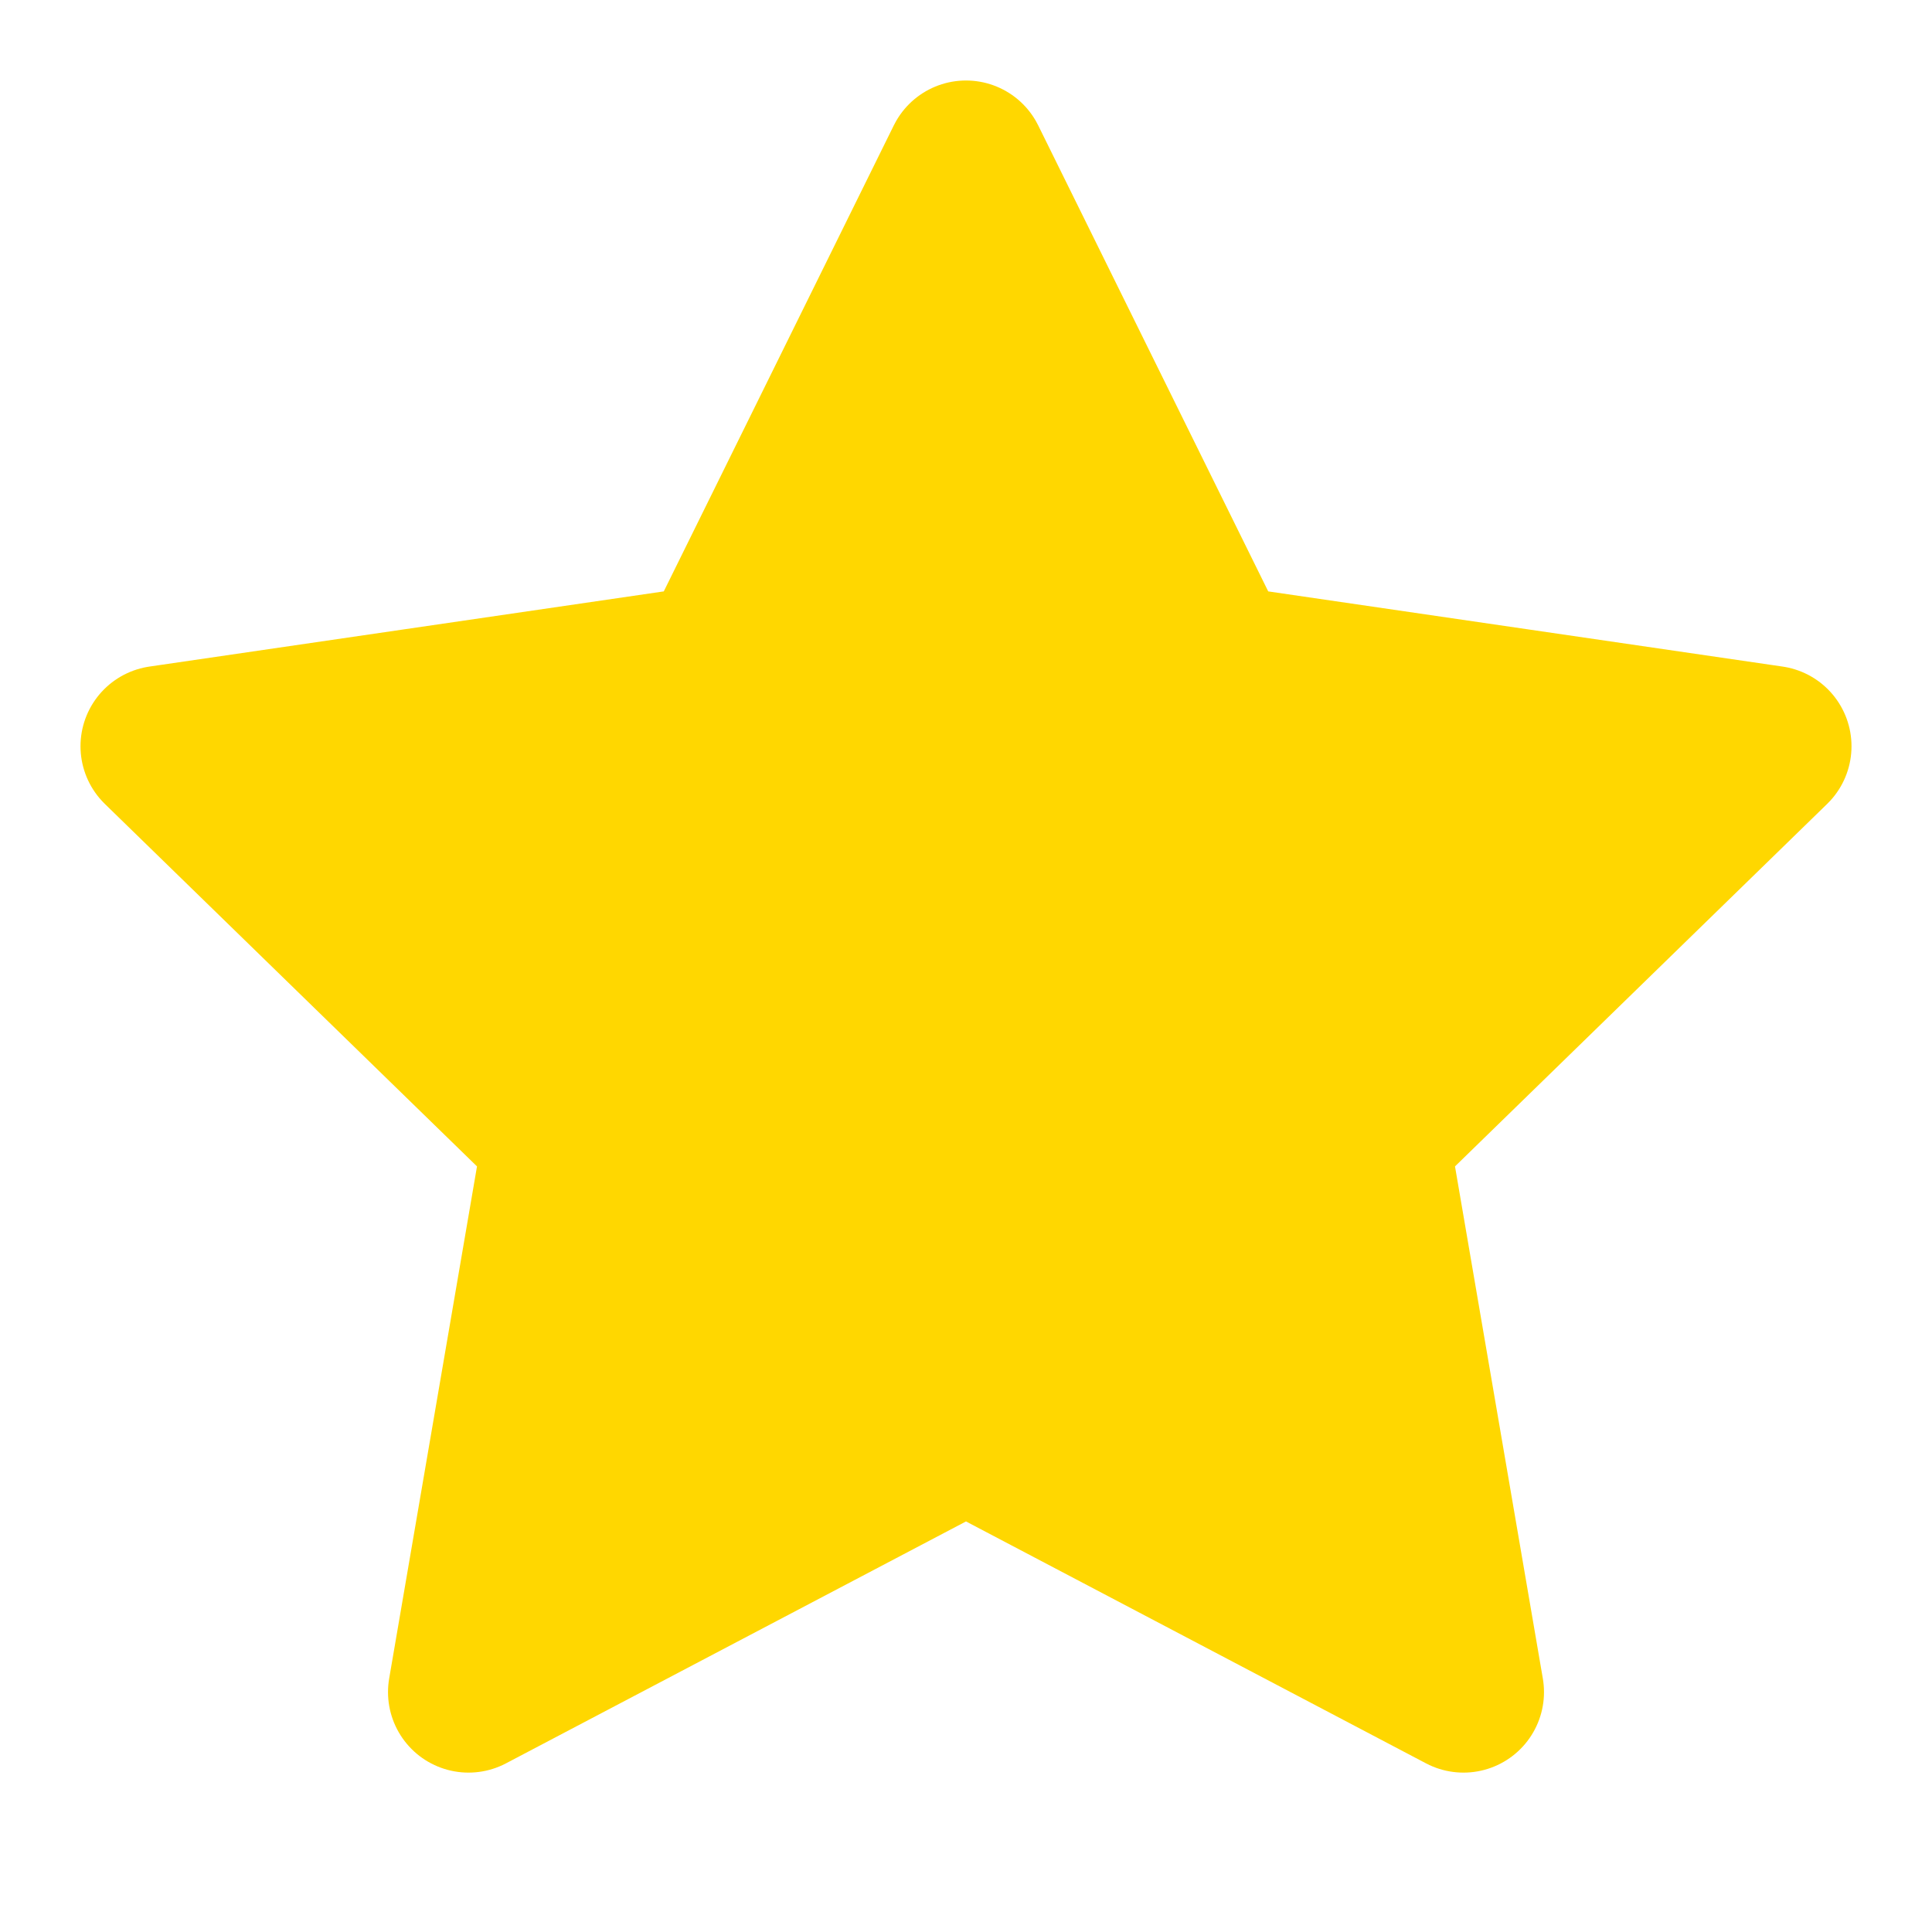
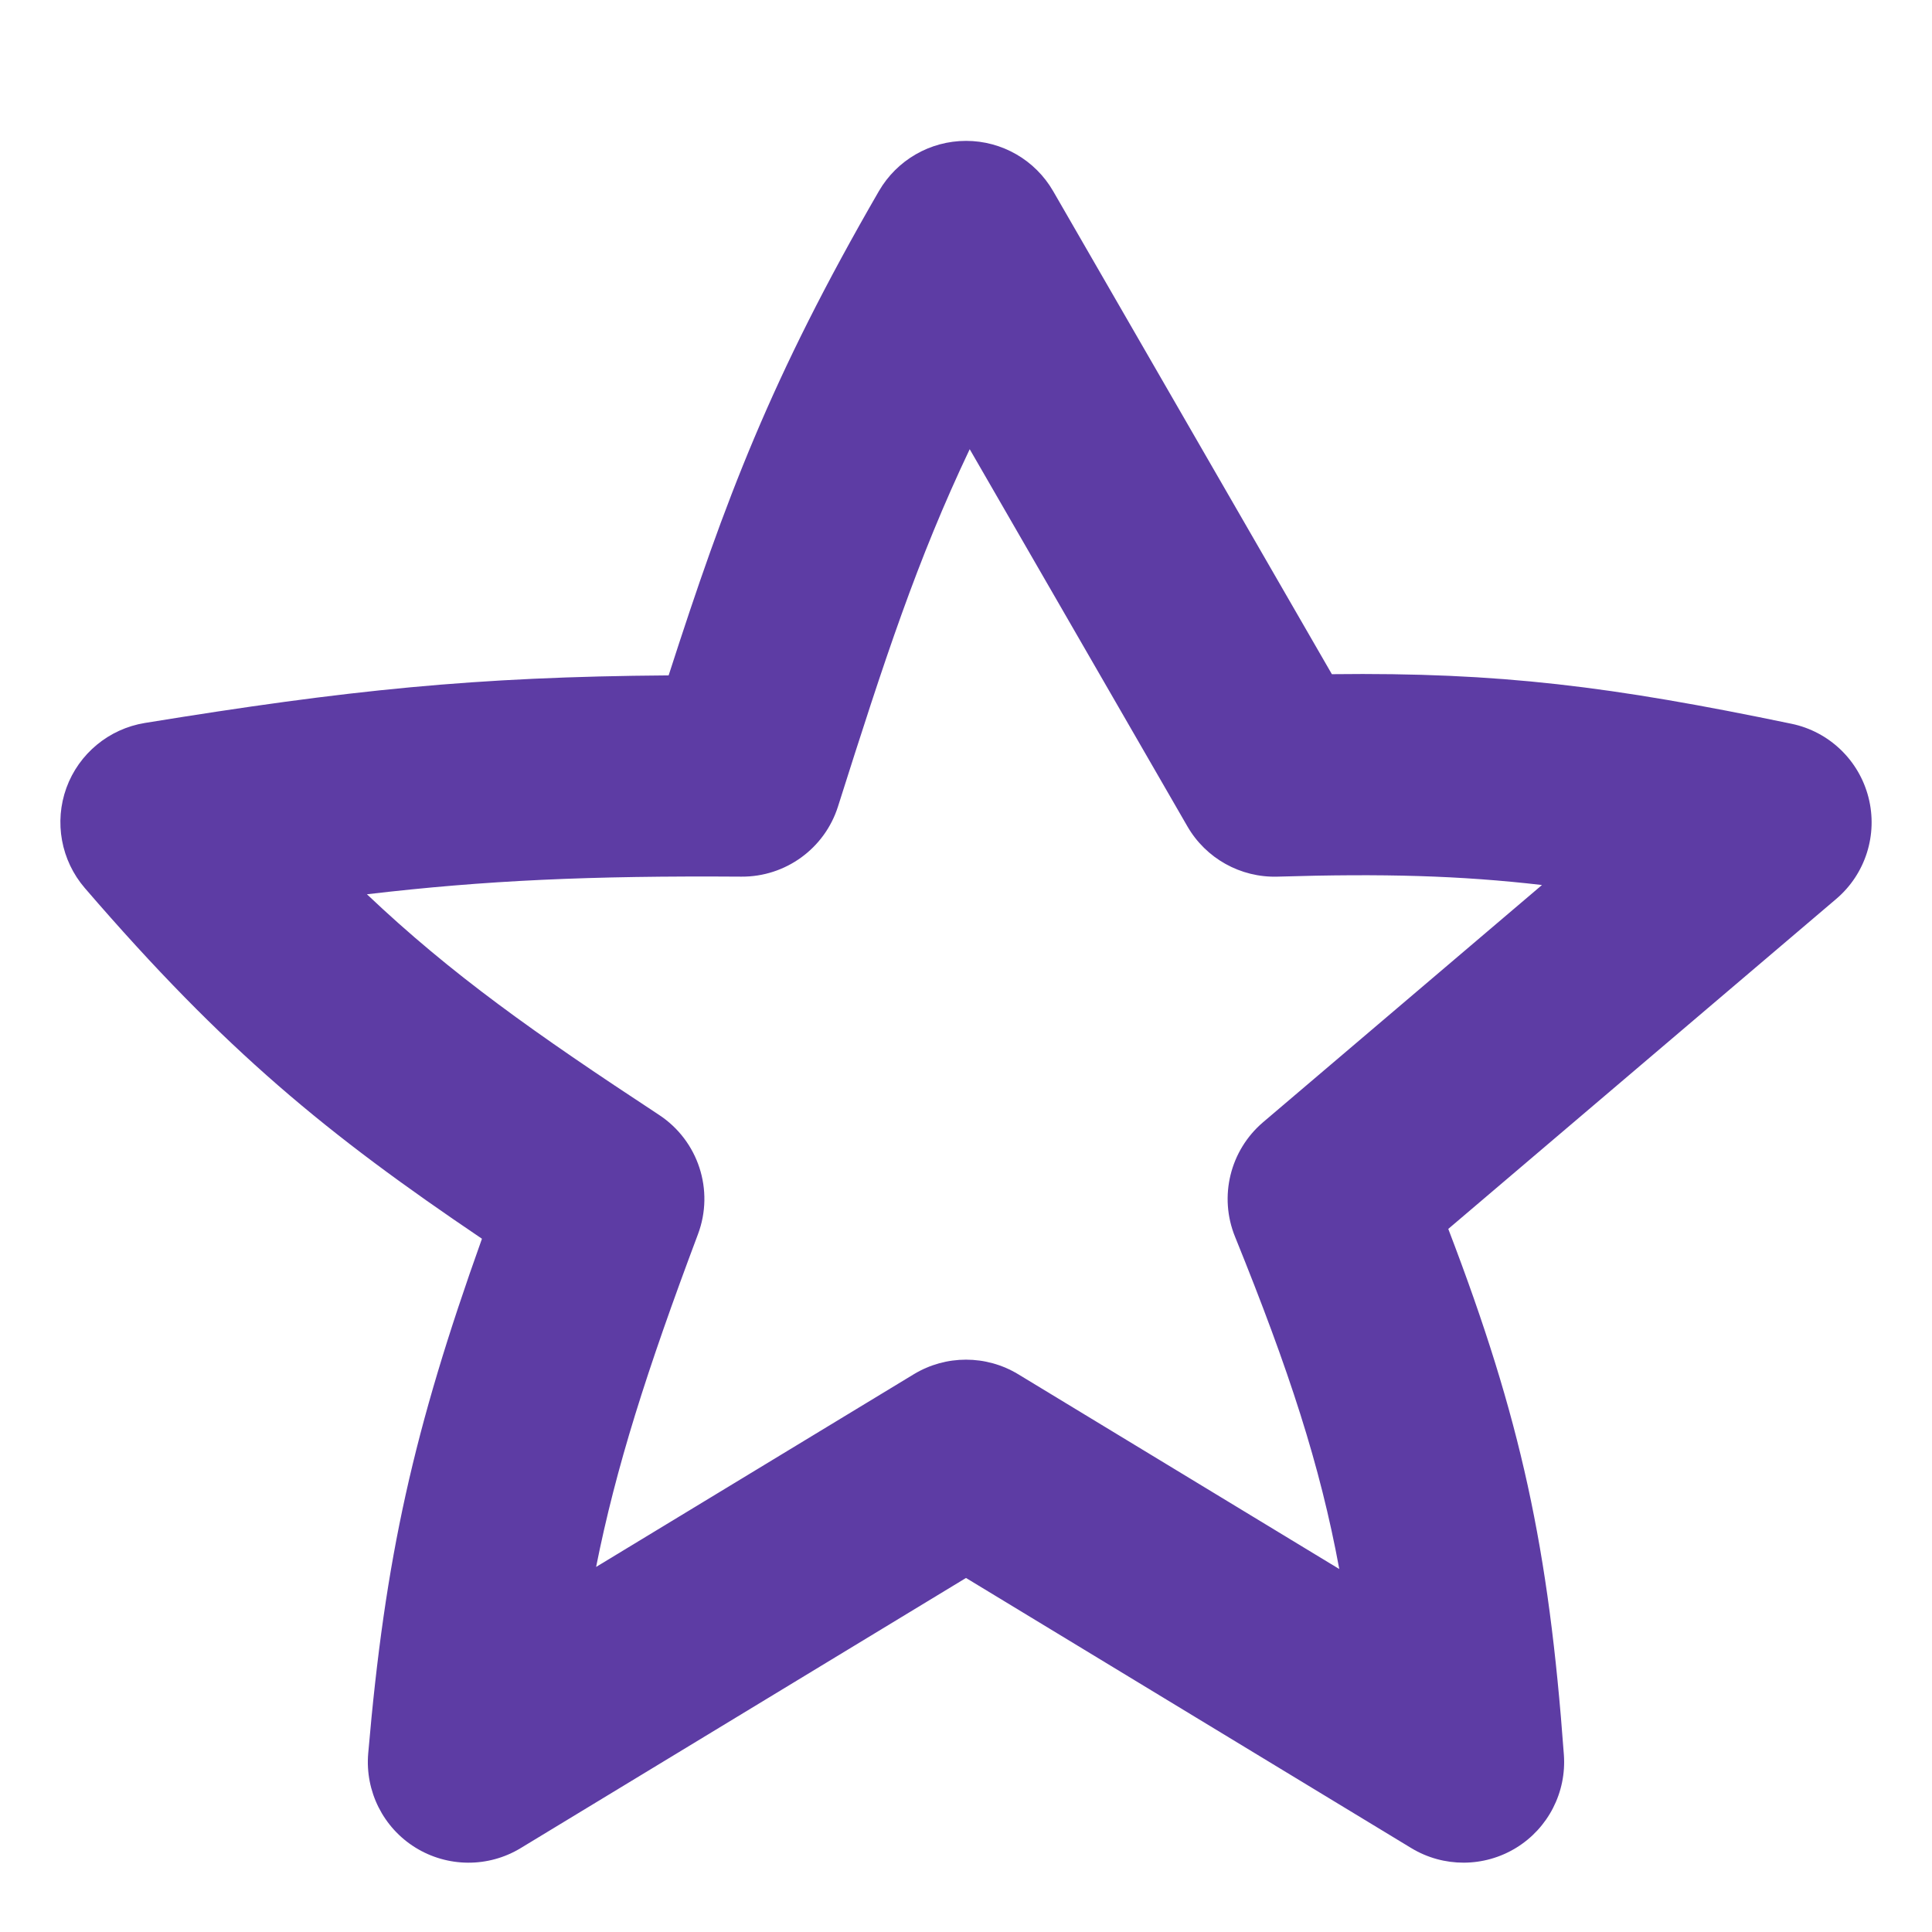
- <svg xmlns="http://www.w3.org/2000/svg" viewBox="0 0 24 24" fill="gold" stroke="gold" stroke-width="2" stroke-linecap="round" stroke-linejoin="round">
-   <polygon points="12 2 15.09 8.26 22 9.27 17 14.14 18.18 21.02 12 17.77 5.82 21.02 7 14.14 2 9.27 8.91 8.26 12 2" />
+ <svg xmlns="http://www.w3.org/2000/svg" width="24" height="24" viewBox="0 0 24 24" fill="none">
+   <path fill-rule="evenodd" clip-rule="evenodd" d="M12.001 1.75C12.447 1.75 12.86 1.988 13.083 2.375L16.545 8.375C18.631 8.35 20.024 8.527 22.255 8.991C22.722 9.088 23.093 9.443 23.211 9.906C23.329 10.368 23.174 10.858 22.81 11.167L17.991 15.266C18.897 17.632 19.239 19.229 19.427 21.798C19.461 22.264 19.232 22.711 18.833 22.955C18.434 23.199 17.932 23.2 17.532 22.958L12 19.602L6.468 22.958C6.066 23.202 5.56 23.199 5.16 22.951C4.76 22.703 4.534 22.251 4.574 21.782C4.784 19.343 5.136 17.769 5.987 15.388C4.069 14.093 2.803 13.062 1.053 11.031C0.758 10.688 0.671 10.212 0.825 9.787C0.98 9.362 1.353 9.054 1.799 8.981C4.32 8.571 5.901 8.407 8.306 8.39C9.011 6.204 9.577 4.693 10.918 2.374C11.142 1.988 11.554 1.75 12.001 1.75ZM12.046 5.58C11.392 6.958 10.991 8.185 10.41 10.018C10.245 10.54 9.758 10.894 9.21 10.89C7.326 10.877 6.029 10.936 4.558 11.109C5.611 12.107 6.641 12.834 8.186 13.849C8.675 14.17 8.876 14.786 8.67 15.333C8.031 17.034 7.652 18.227 7.405 19.465L11.352 17.071C11.75 16.83 12.25 16.83 12.648 17.071L16.637 19.491C16.399 18.202 16.017 17.029 15.342 15.363C15.139 14.864 15.28 14.291 15.69 13.941L19.155 10.994C18.141 10.876 17.175 10.85 15.871 10.89C15.411 10.904 14.98 10.664 14.75 10.265L12.046 5.58Z" fill="#5D3CA4" />
</svg>
